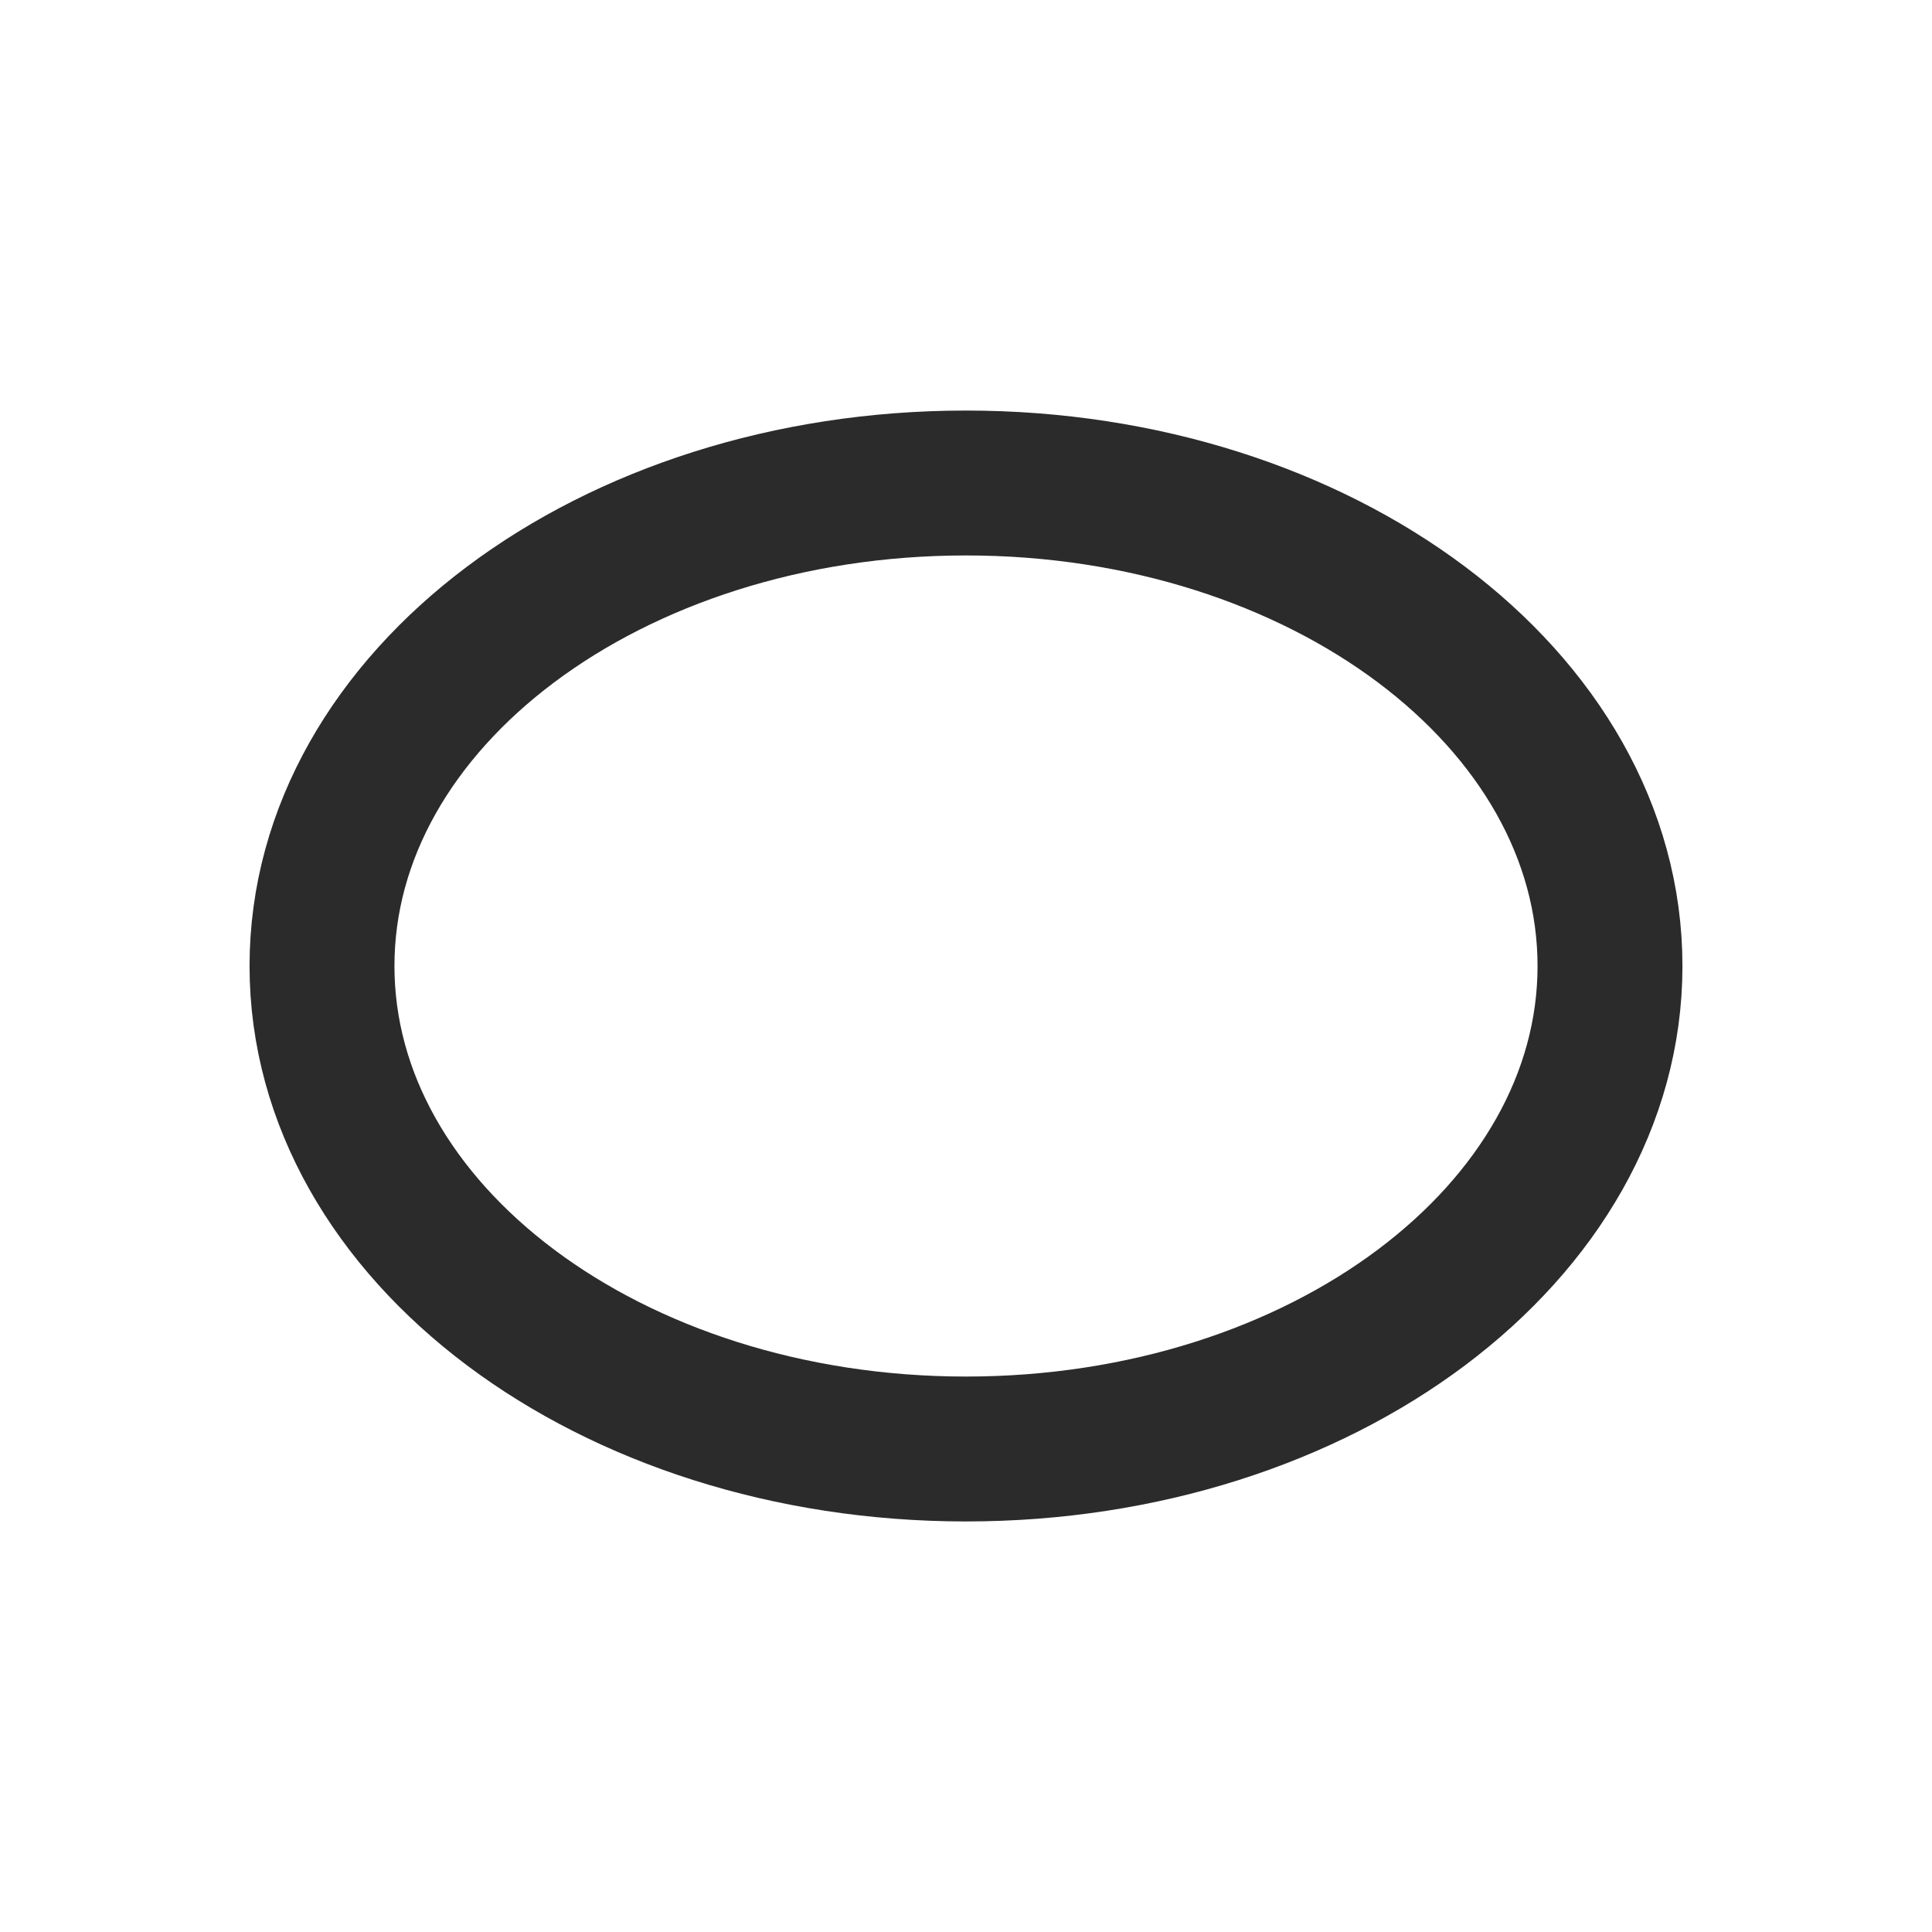
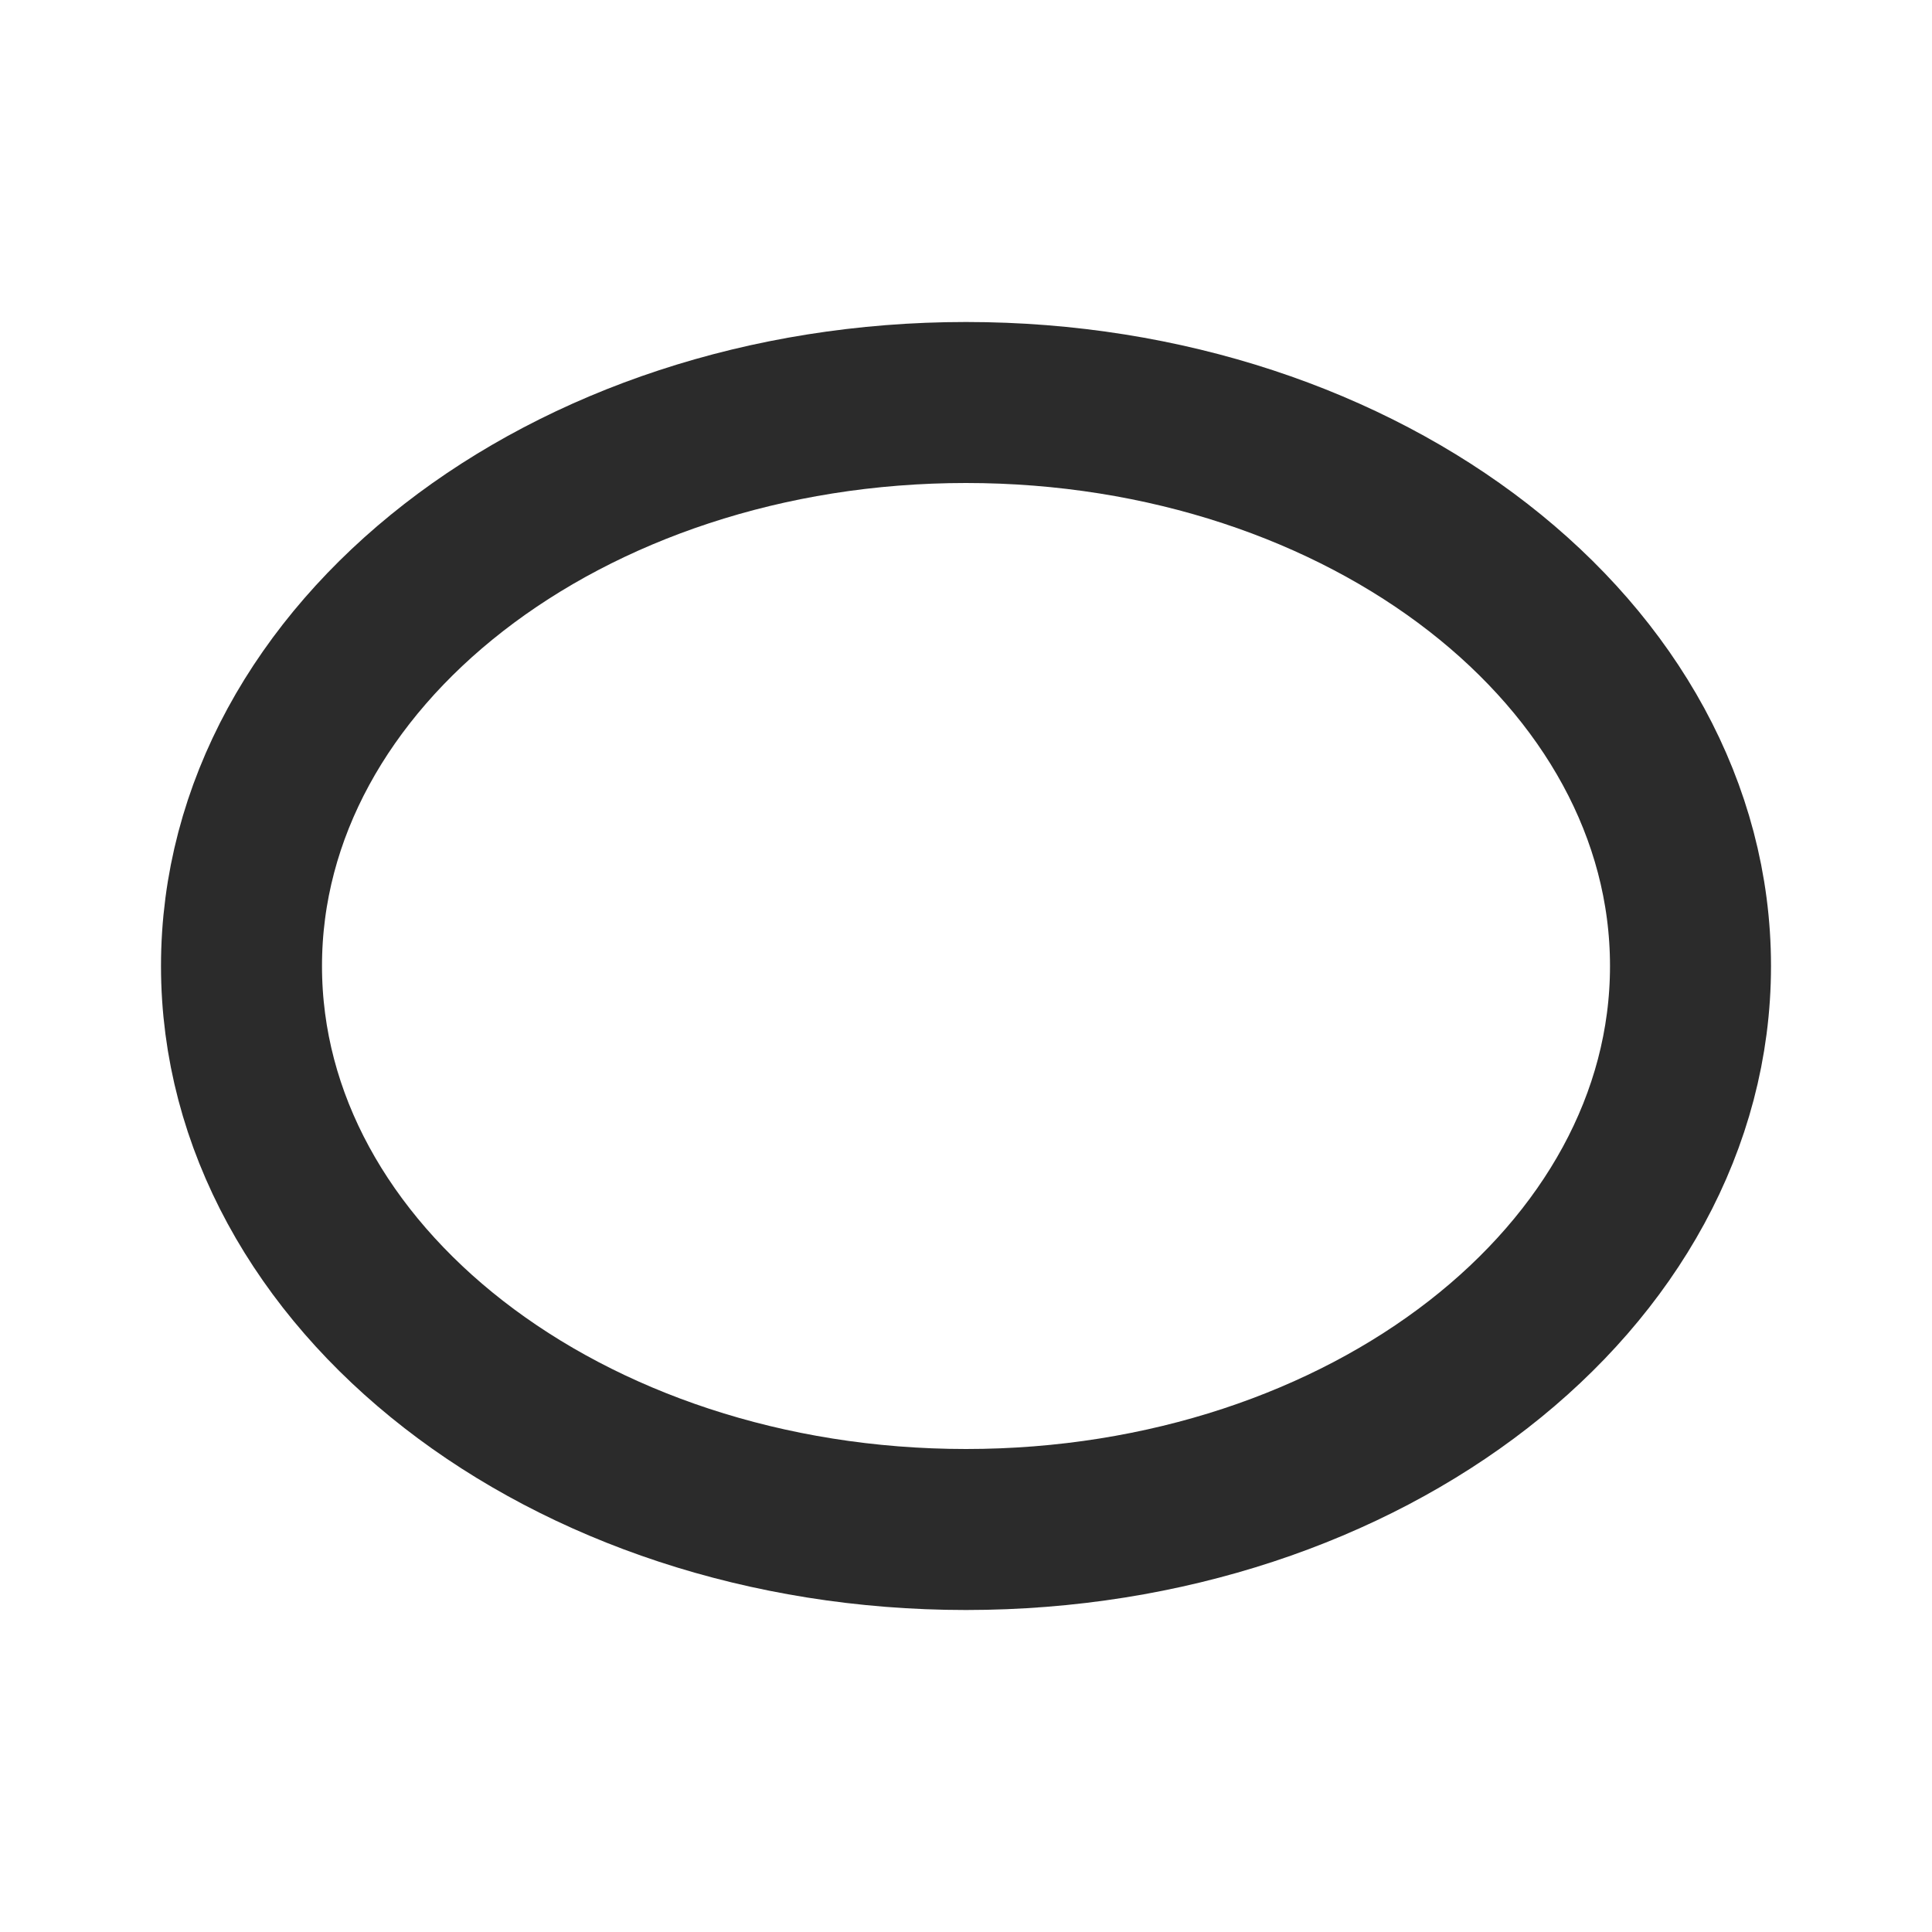
- <svg xmlns="http://www.w3.org/2000/svg" width="24" height="24" viewBox="0 0 24 24" fill="none" stroke="#2b2b2b" stroke-width="1.8" stroke-linecap="round" stroke-linejoin="round">
-   <ellipse cx="12" cy="12" rx="8" ry="6" />
+ <svg xmlns="http://www.w3.org/2000/svg" width="24" height="24" viewBox="0 0 24 24" fill="none" stroke="#2b2b2b" stroke-width="2" stroke-linecap="round" stroke-linejoin="round">
+   <ellipse cx="12" cy="12" rx="9" ry="7" />
</svg>
